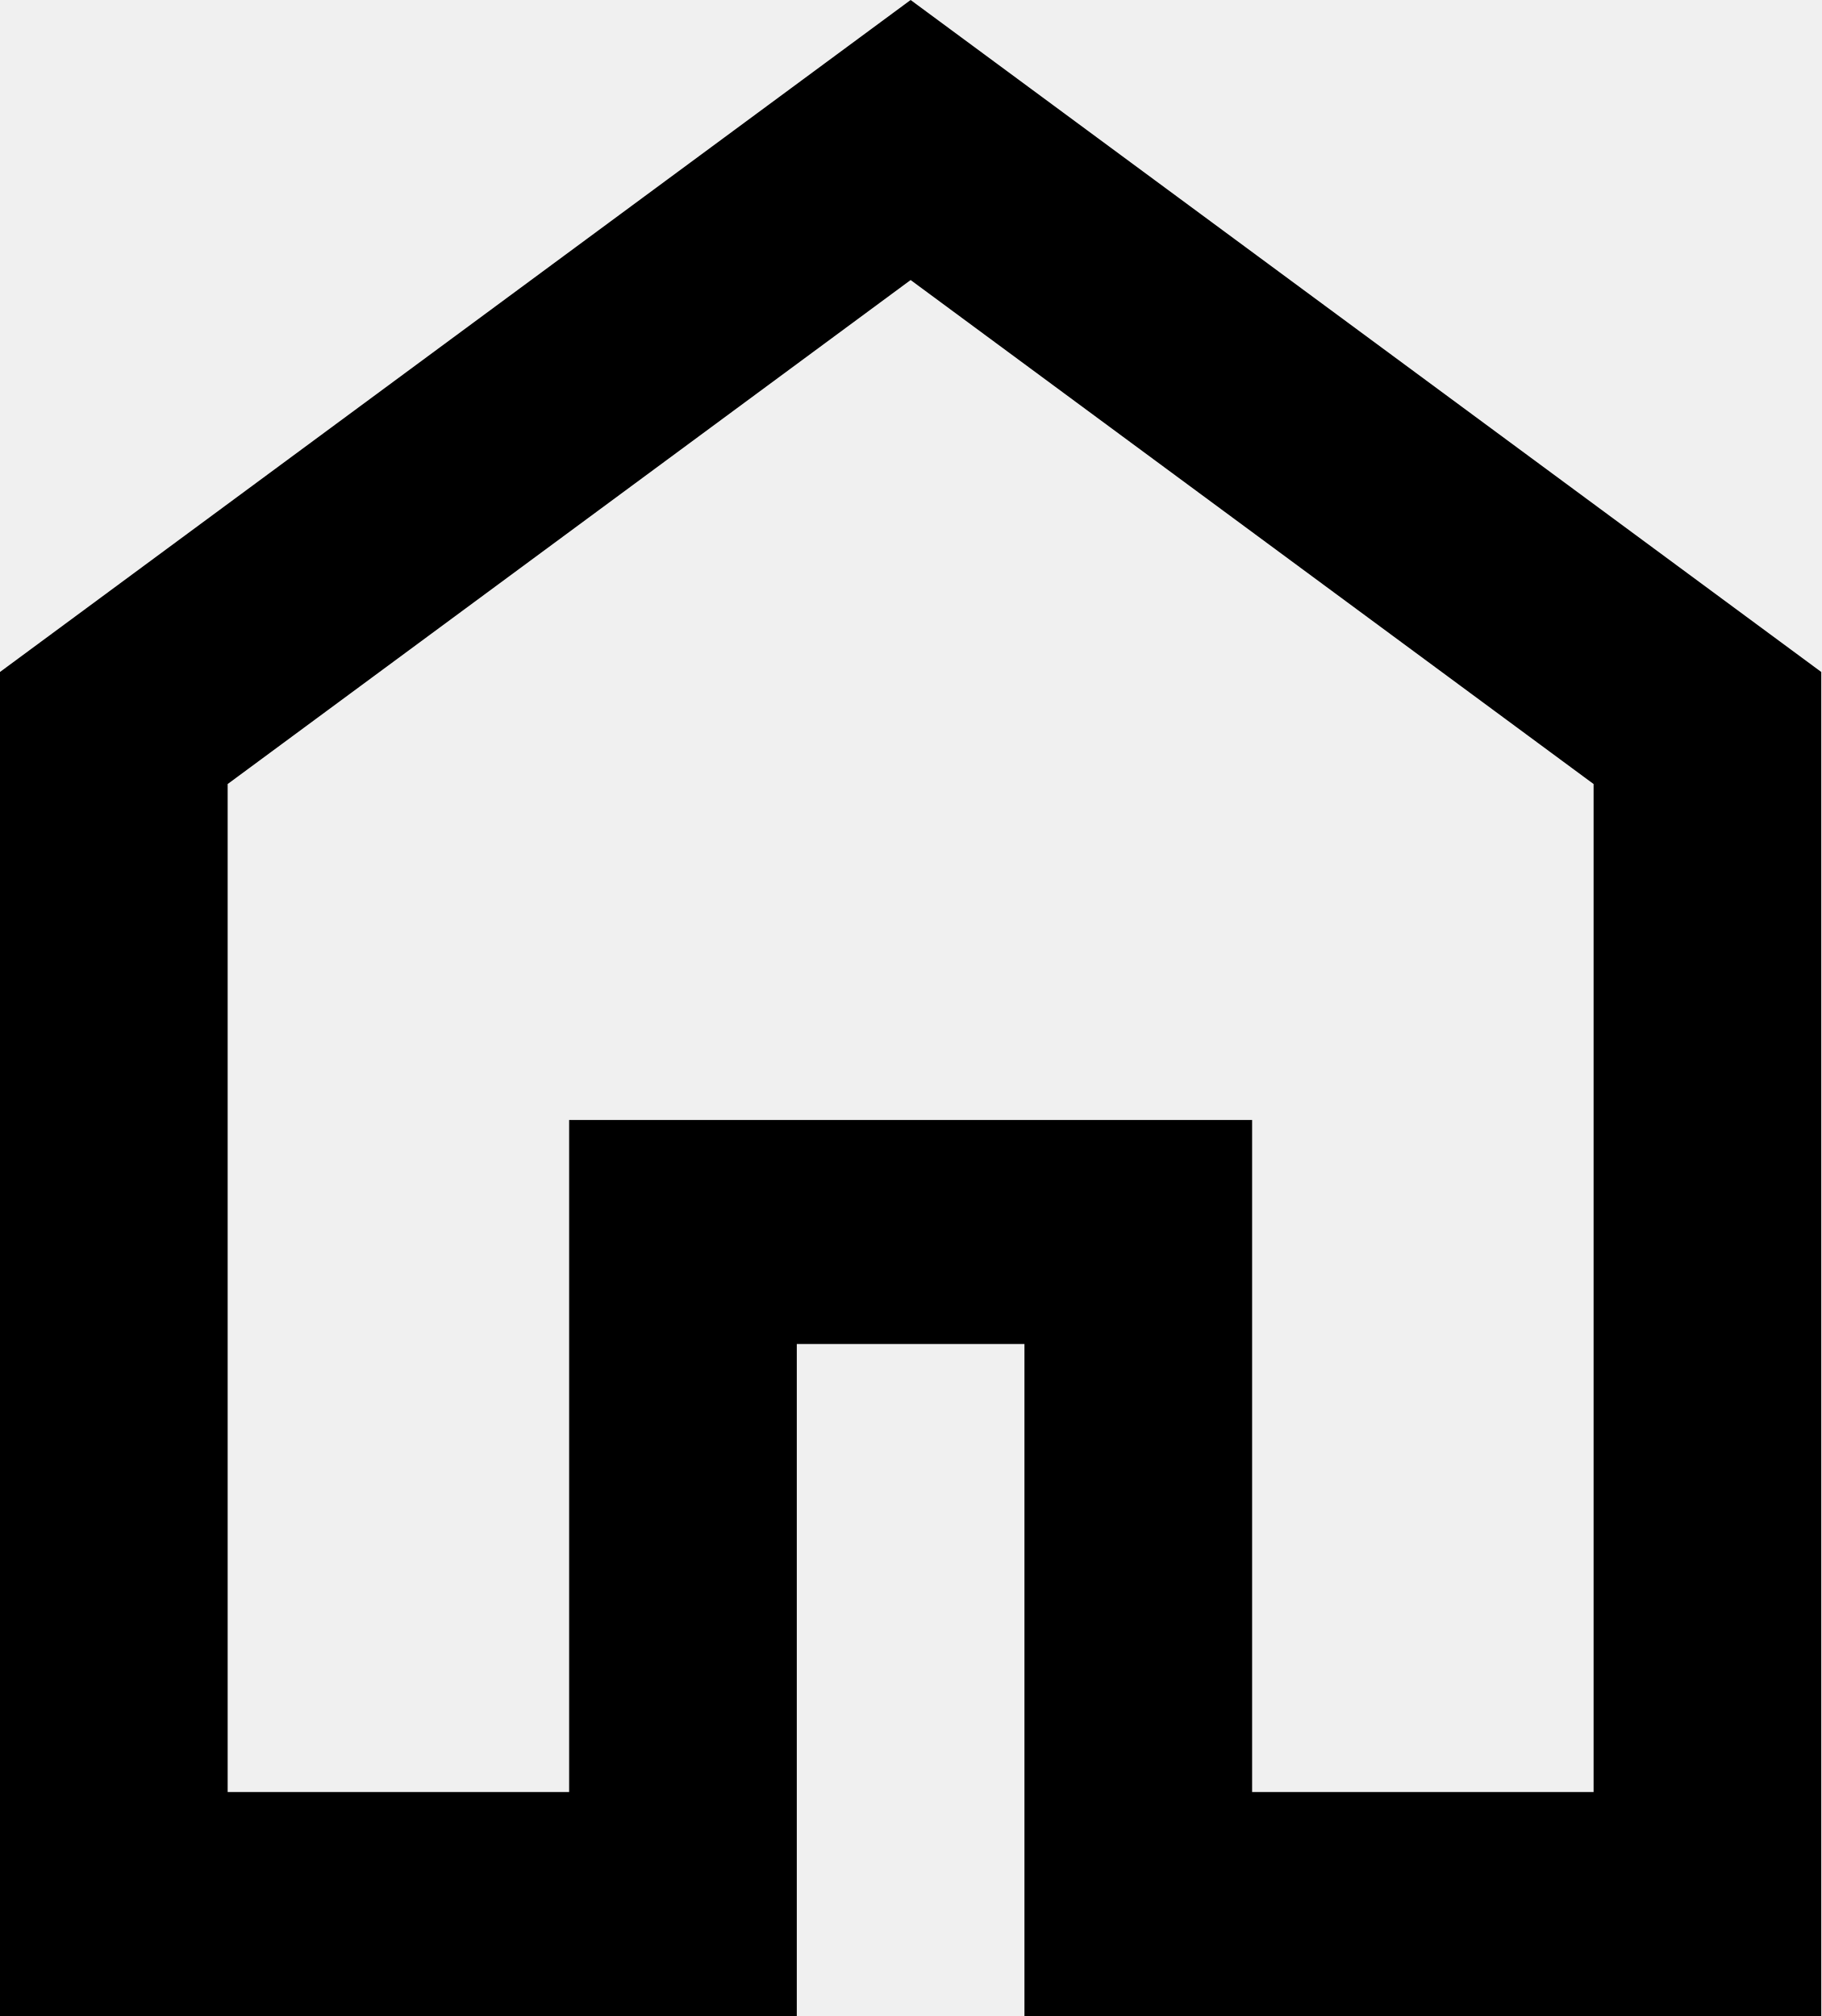
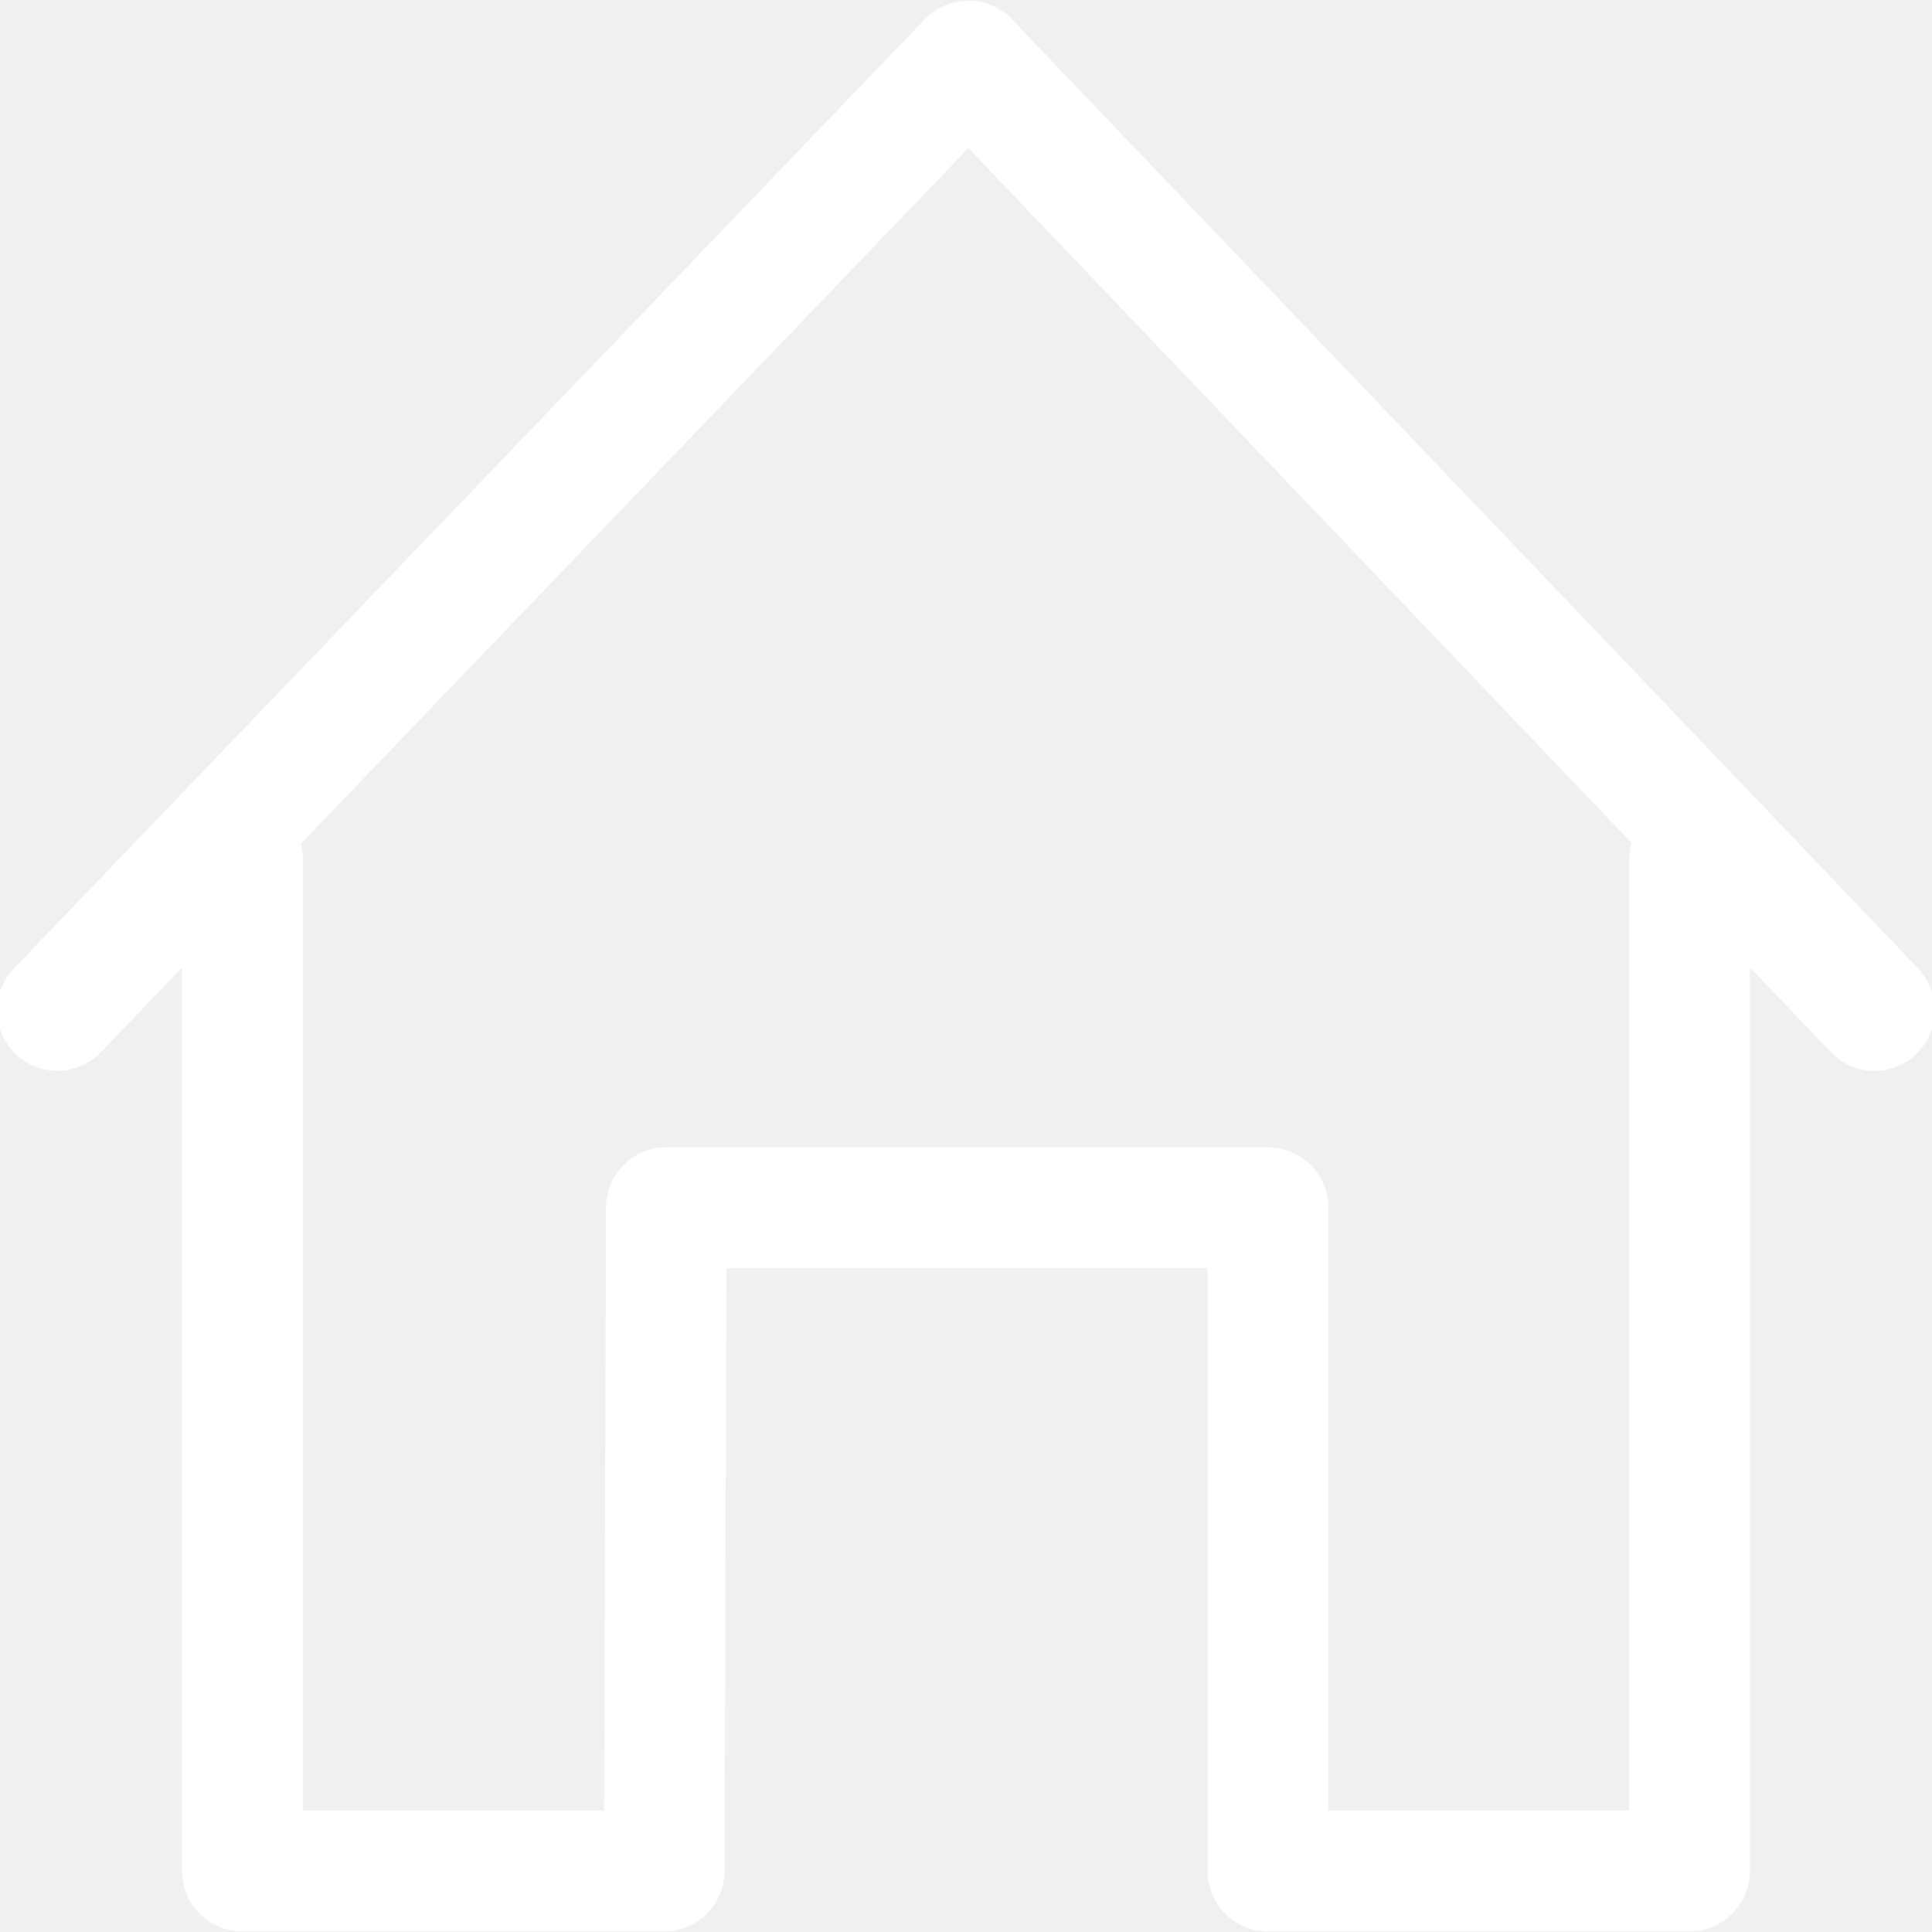
- <svg xmlns="http://www.w3.org/2000/svg" width="28" height="31" viewBox="0 0 28 31" fill="none">
-   <path d="M3.5 27.556H8.75V17.222H19.25V27.556H24.5V12.056L14 4.306L3.5 12.056V27.556ZM0 31V10.333L14 0L28 10.333V31H15.75V20.667H12.25V31H0Z" fill="black" />
+ <svg xmlns="http://www.w3.org/2000/svg" fill="#ffffff" width="20px" height="20px" viewBox="0 0 32 32" version="1.1">
+   <g id="SVGRepo_bgCarrier" stroke-width="0" />
+   <g id="SVGRepo_tracerCarrier" stroke-linecap="round" stroke-linejoin="round" />
+   <g id="SVGRepo_iconCarrier">
+     <path d="M31.772 16.043l-15.012-15.724c-0.189-0.197-0.449-0.307-0.721-0.307s-0.533 0.111-0.722 0.307l-15.089 15.724c-0.383 0.398-0.369 1.031 0.029 1.414 0.399 0.382 1.031 0.371 1.414-0.029l1.344-1.401v14.963c0 0.552 0.448 1 1 1h6.986c0.551 0 0.998-0.445 1-0.997l0.031-9.989h7.969v9.986c0 0.552 0.448 1 1 1h6.983c0.552 0 1-0.448 1-1v-14.968l1.343 1.407c0.197 0.204 0.459 0.308 0.722 0.308 0.249 0 0.499-0.092 0.692-0.279 0.398-0.382 0.411-1.015 0.029-1.413zM26.985 14.213v15.776h-4.983v-9.986c0-0.552-0.448-1-1-1h-9.965c-0.551 0-0.998 0.445-1 0.997l-0.031 9.989h-4.989v-15.777c0-0.082-0.013-0.162-0.032-0.239l11.055-11.52 10.982 11.507c-0.021 0.081-0.036 0.165-0.036 0.252z" />
+   </g>
</svg>
